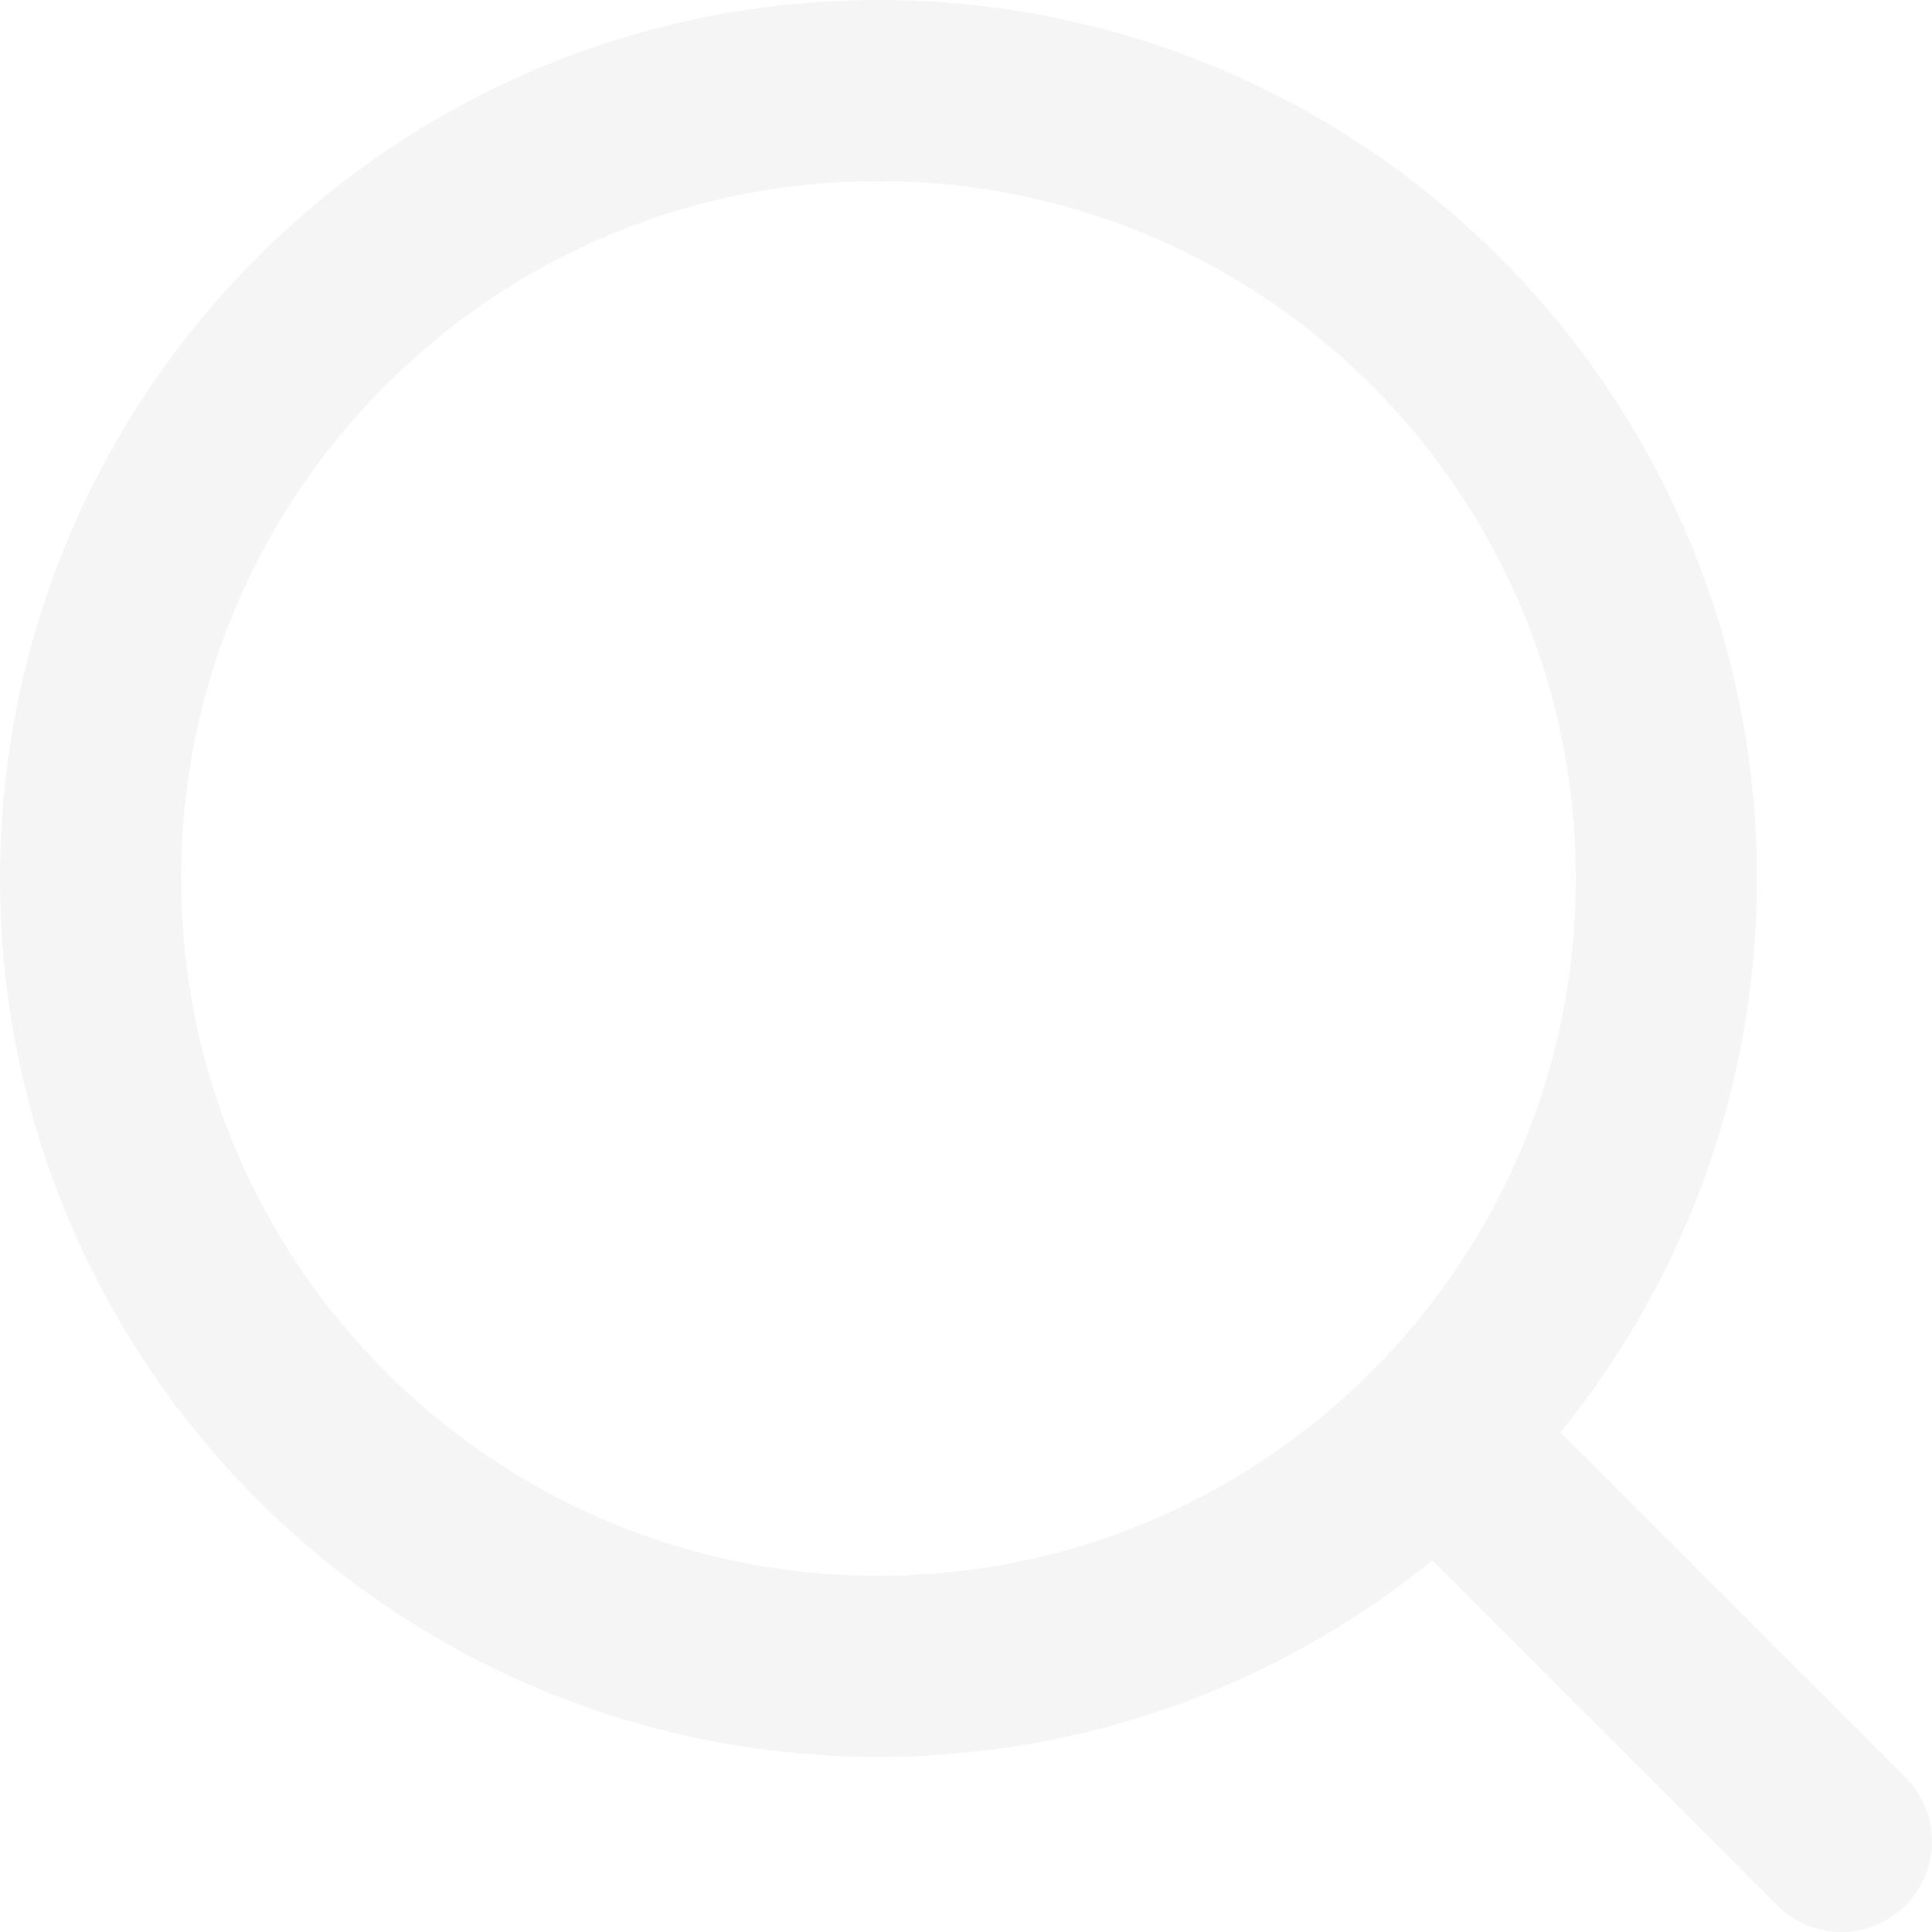
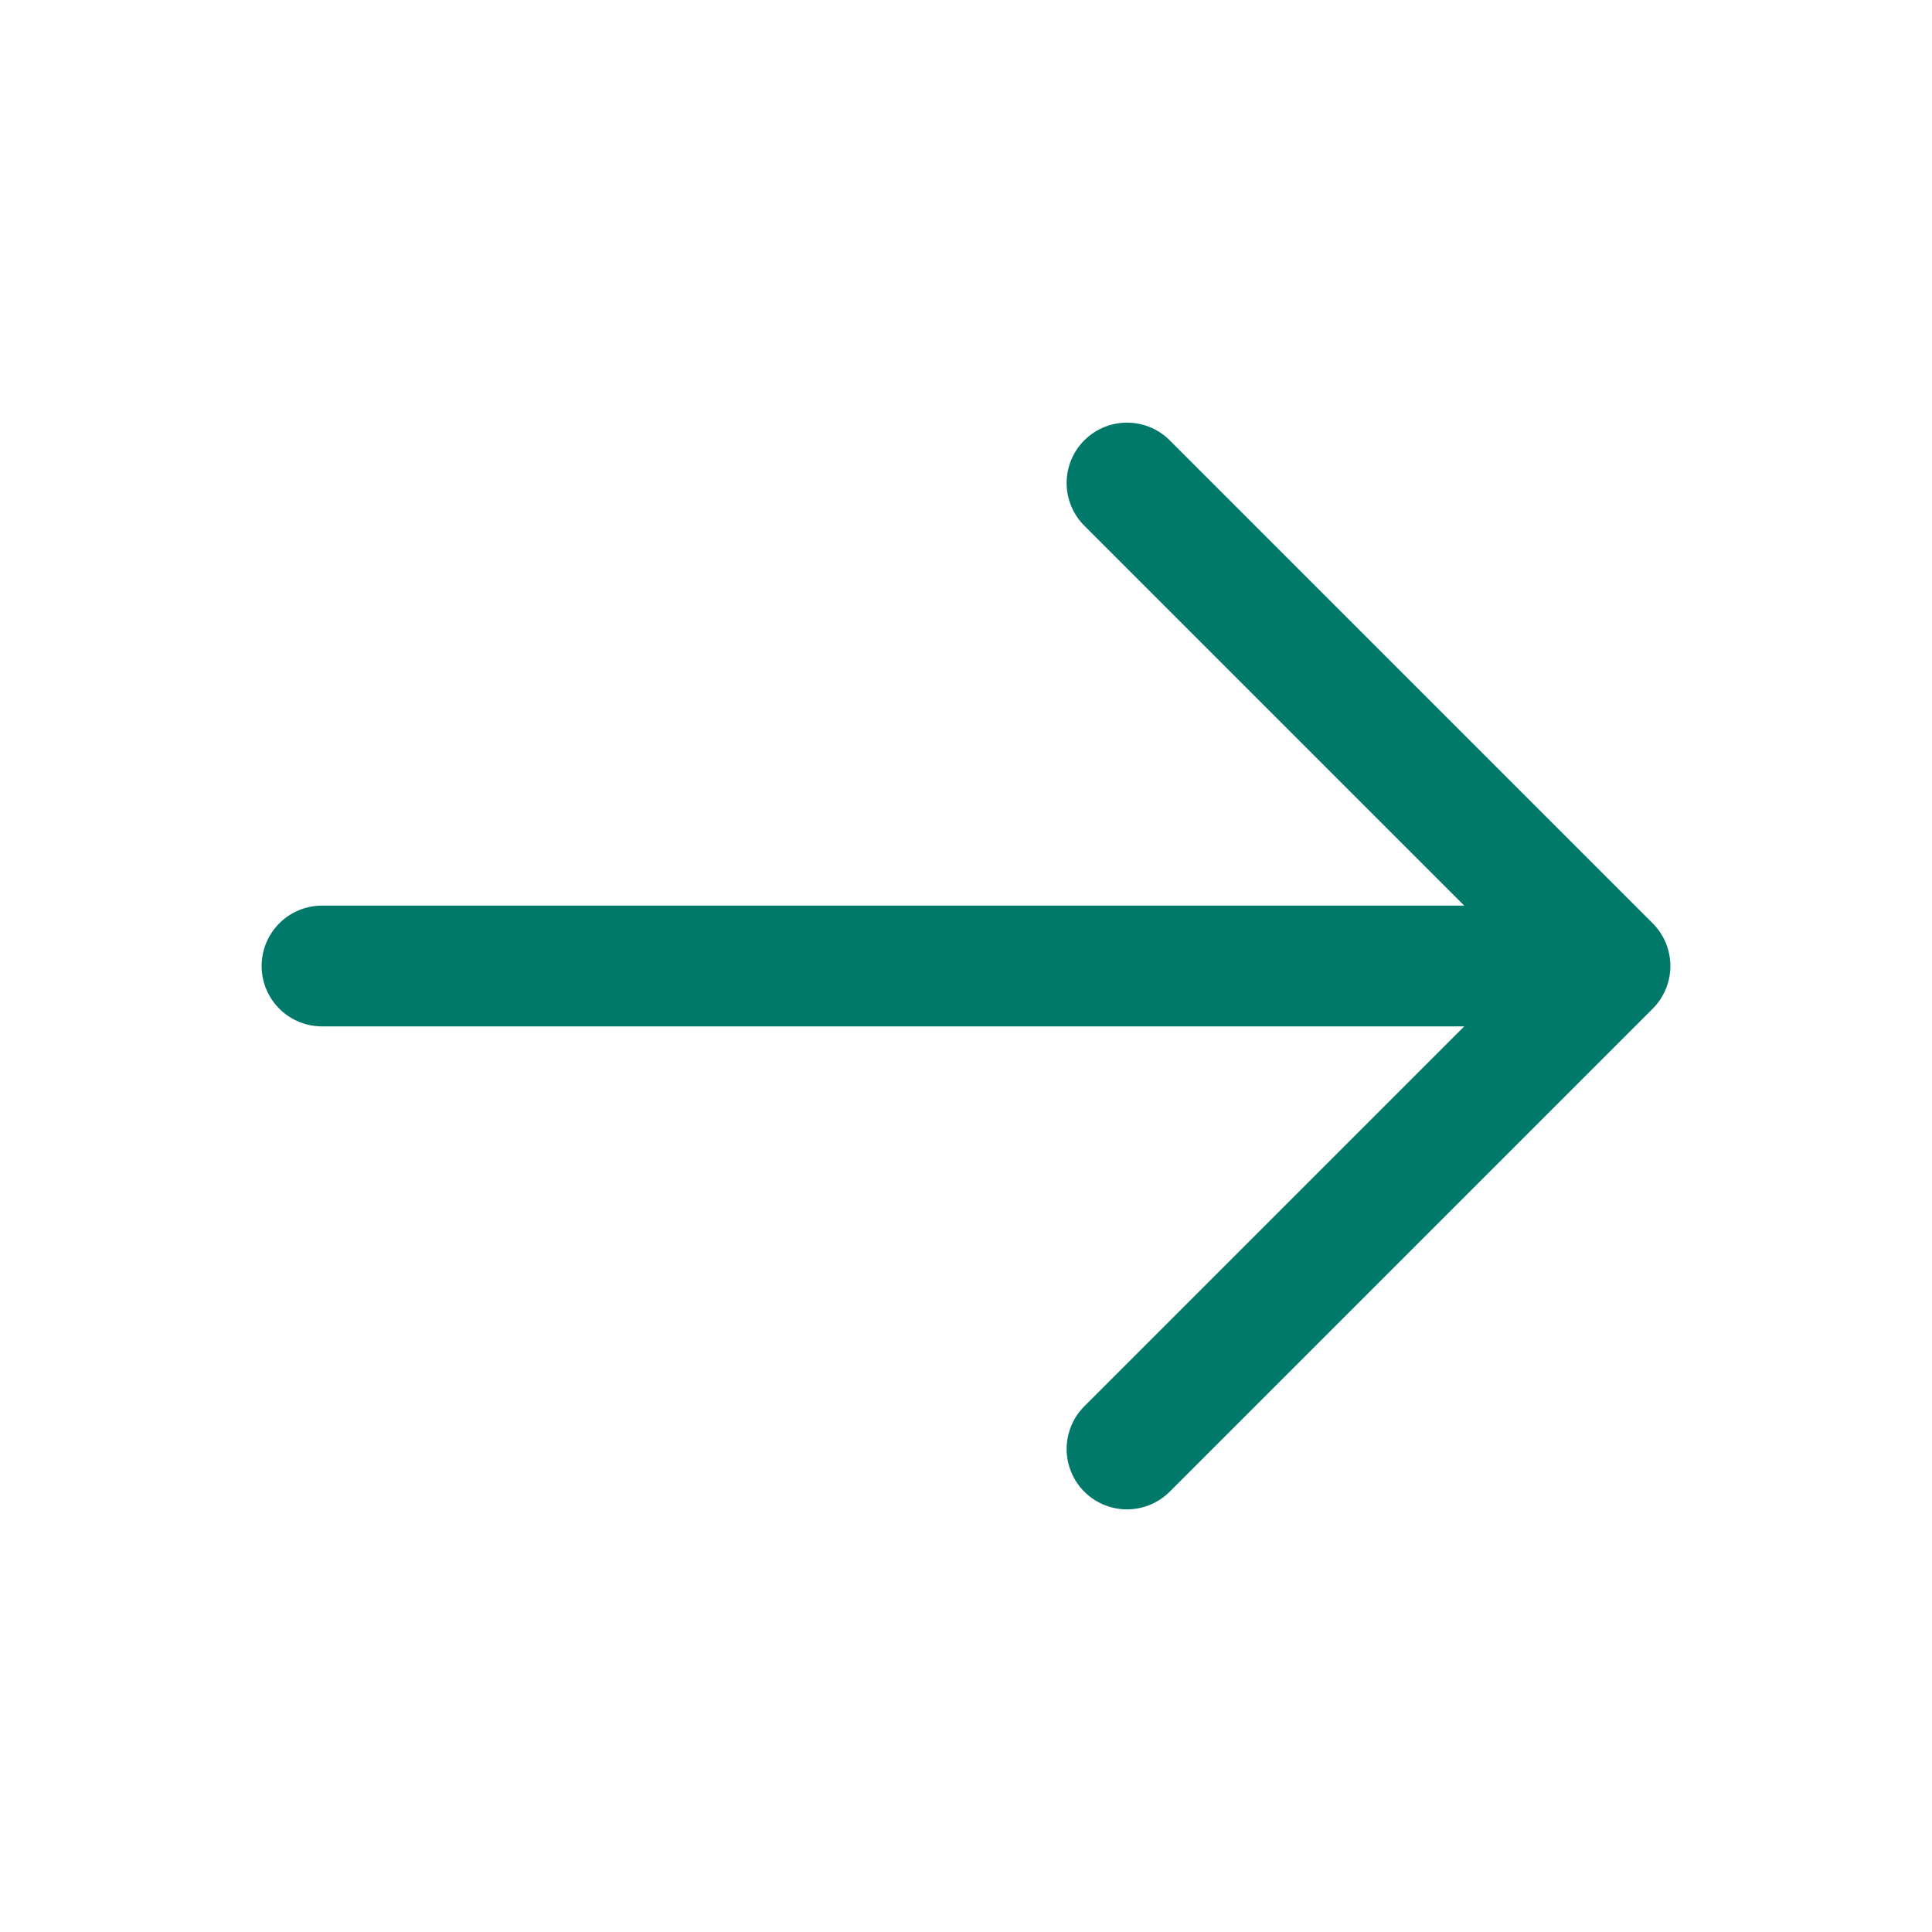
- <svg xmlns="http://www.w3.org/2000/svg" preserveAspectRatio="none" overflow="visible" style="display: block;" width="24" height="24" viewBox="0 0 24 24" fill="none">
-   <g id="Search">
-     <path id="Vector" d="M17.981 17.981L22.875 22.875M20.7 10.912C20.7 5.507 16.318 1.125 10.912 1.125C5.507 1.125 1.125 5.507 1.125 10.912C1.125 16.318 5.507 20.7 10.912 20.7C16.318 20.7 20.7 16.318 20.7 10.912Z" stroke-width="2.25" stroke-linecap="round" stroke-linejoin="round" stroke="#F5F5F5" />
-   </g>
+ <svg xmlns="http://www.w3.org/2000/svg" width="24" height="24" viewBox="0 0 24 24" fill="none">
+   <path d="M4 12H20M20 12L14 6M20 12L14 18" stroke="#00796a" stroke-width="1.5" stroke-linecap="round" stroke-linejoin="round" />
</svg>
